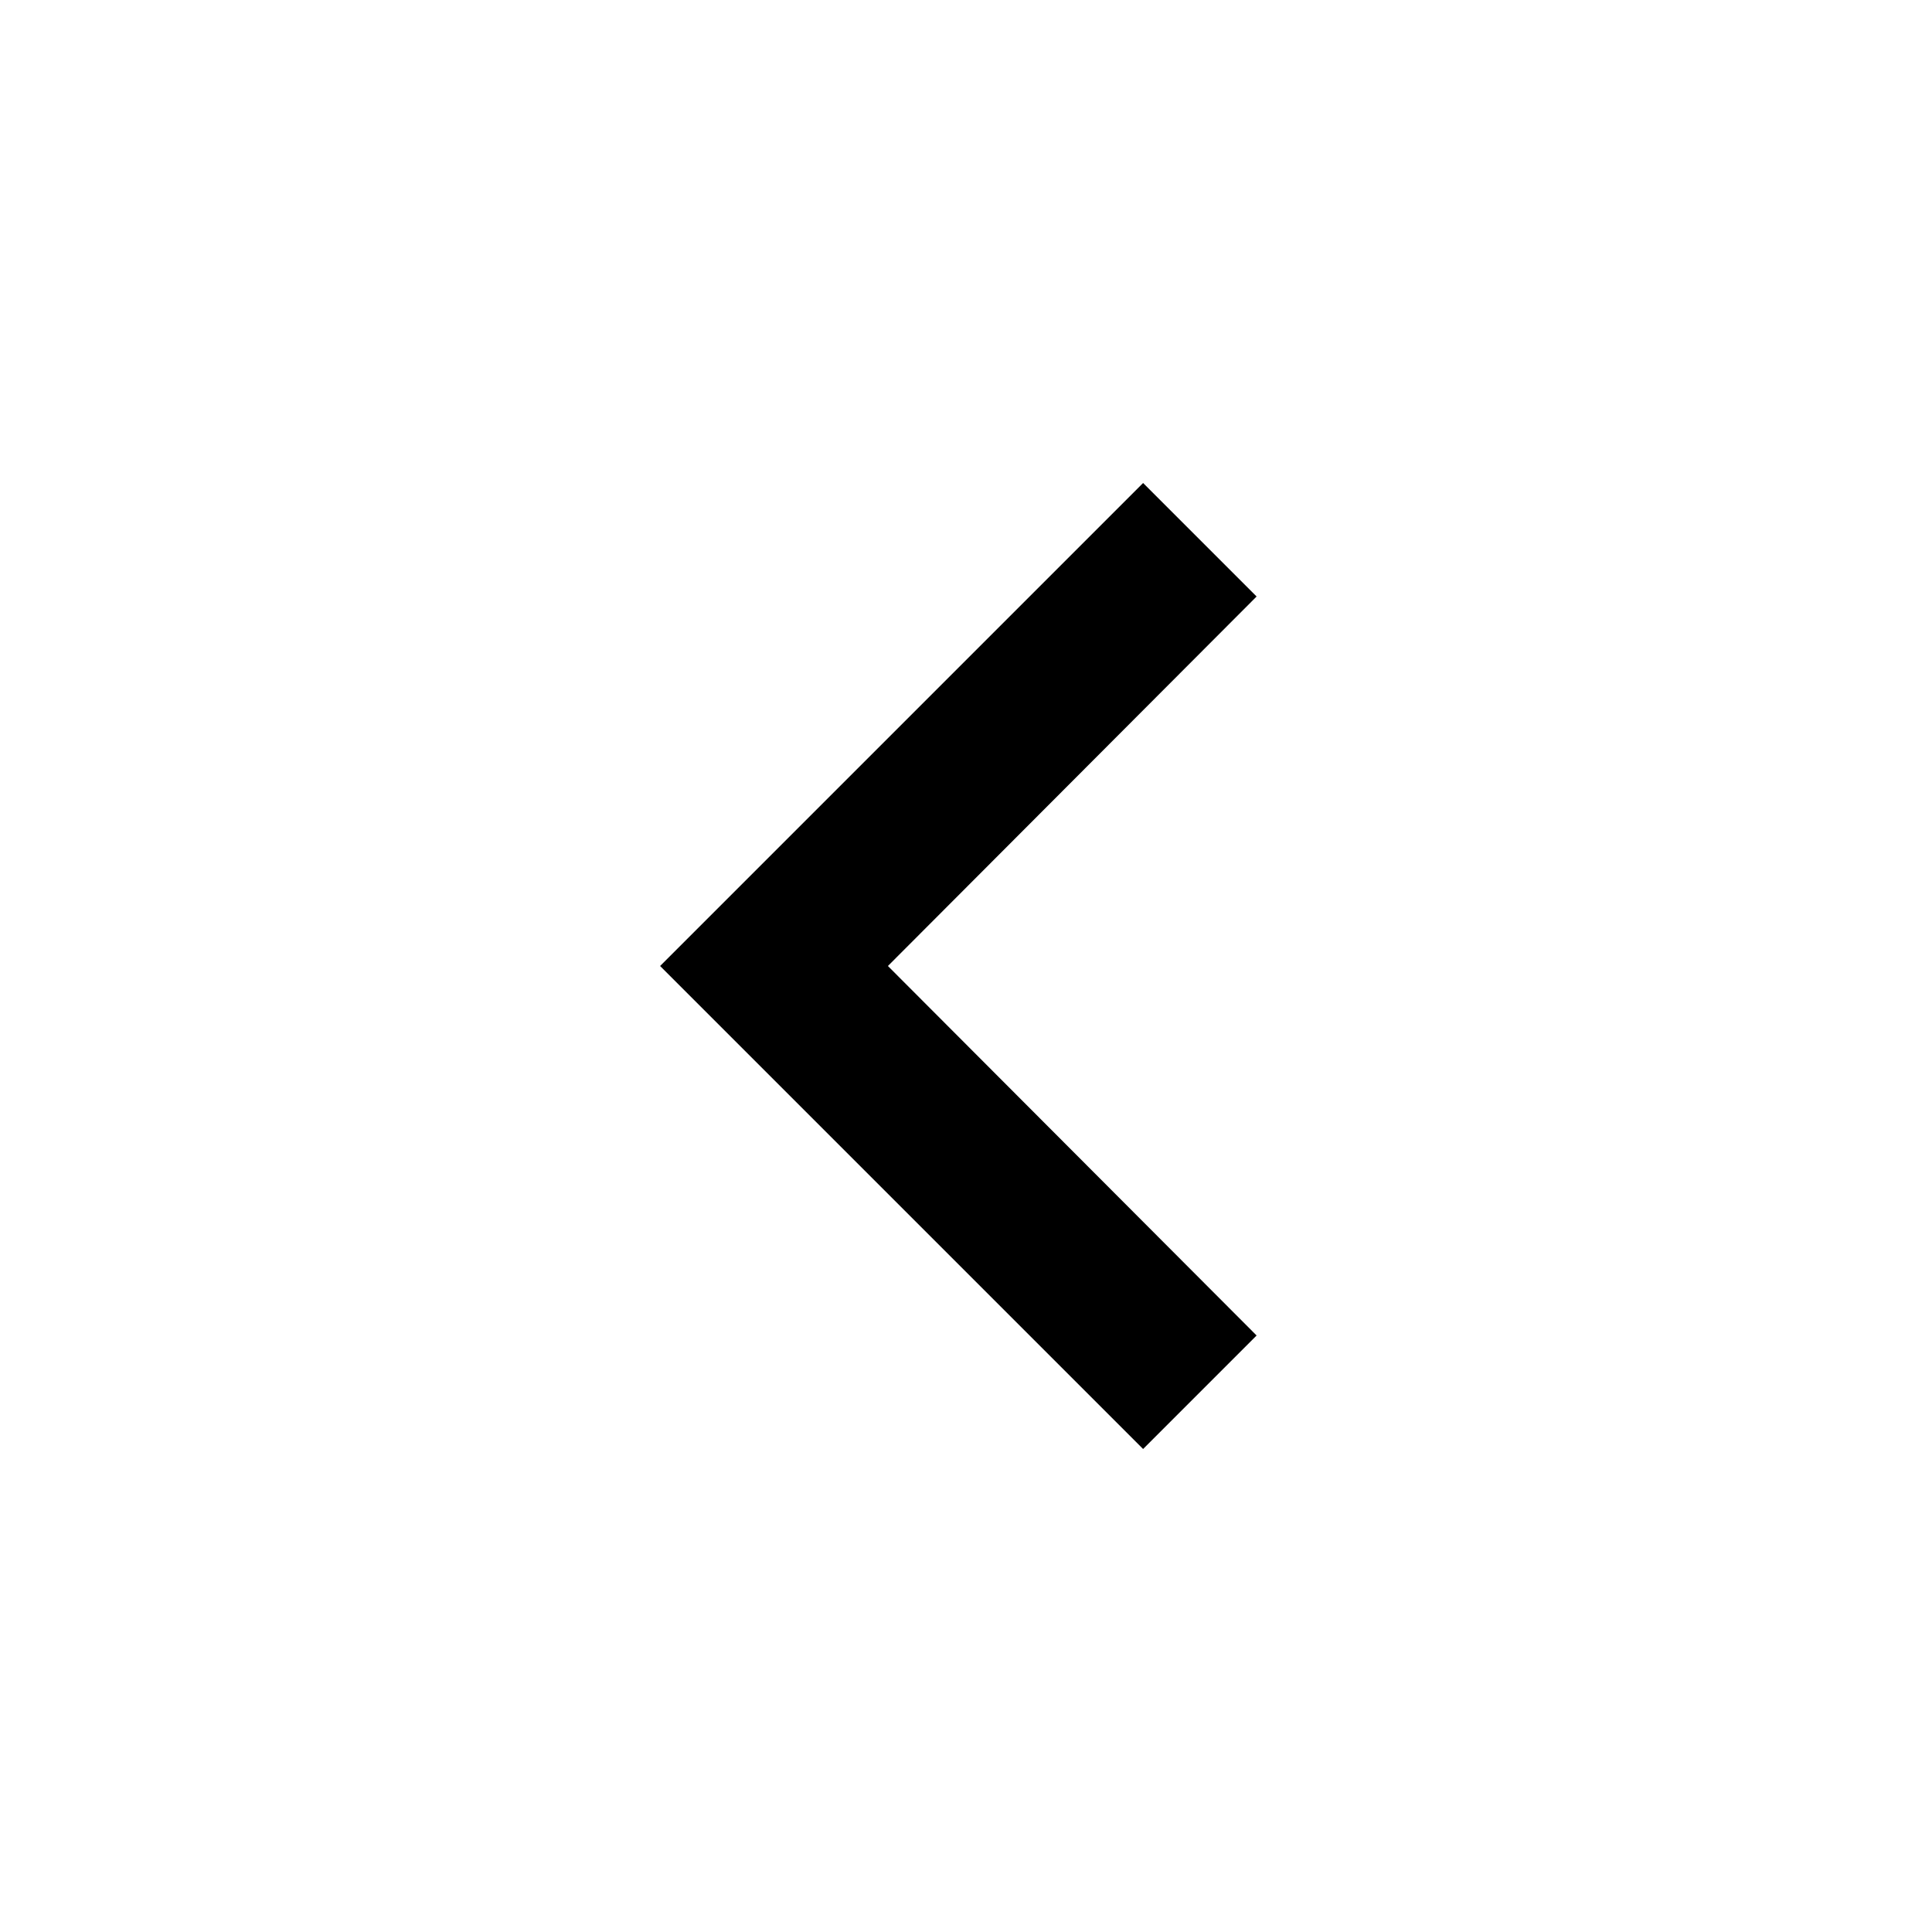
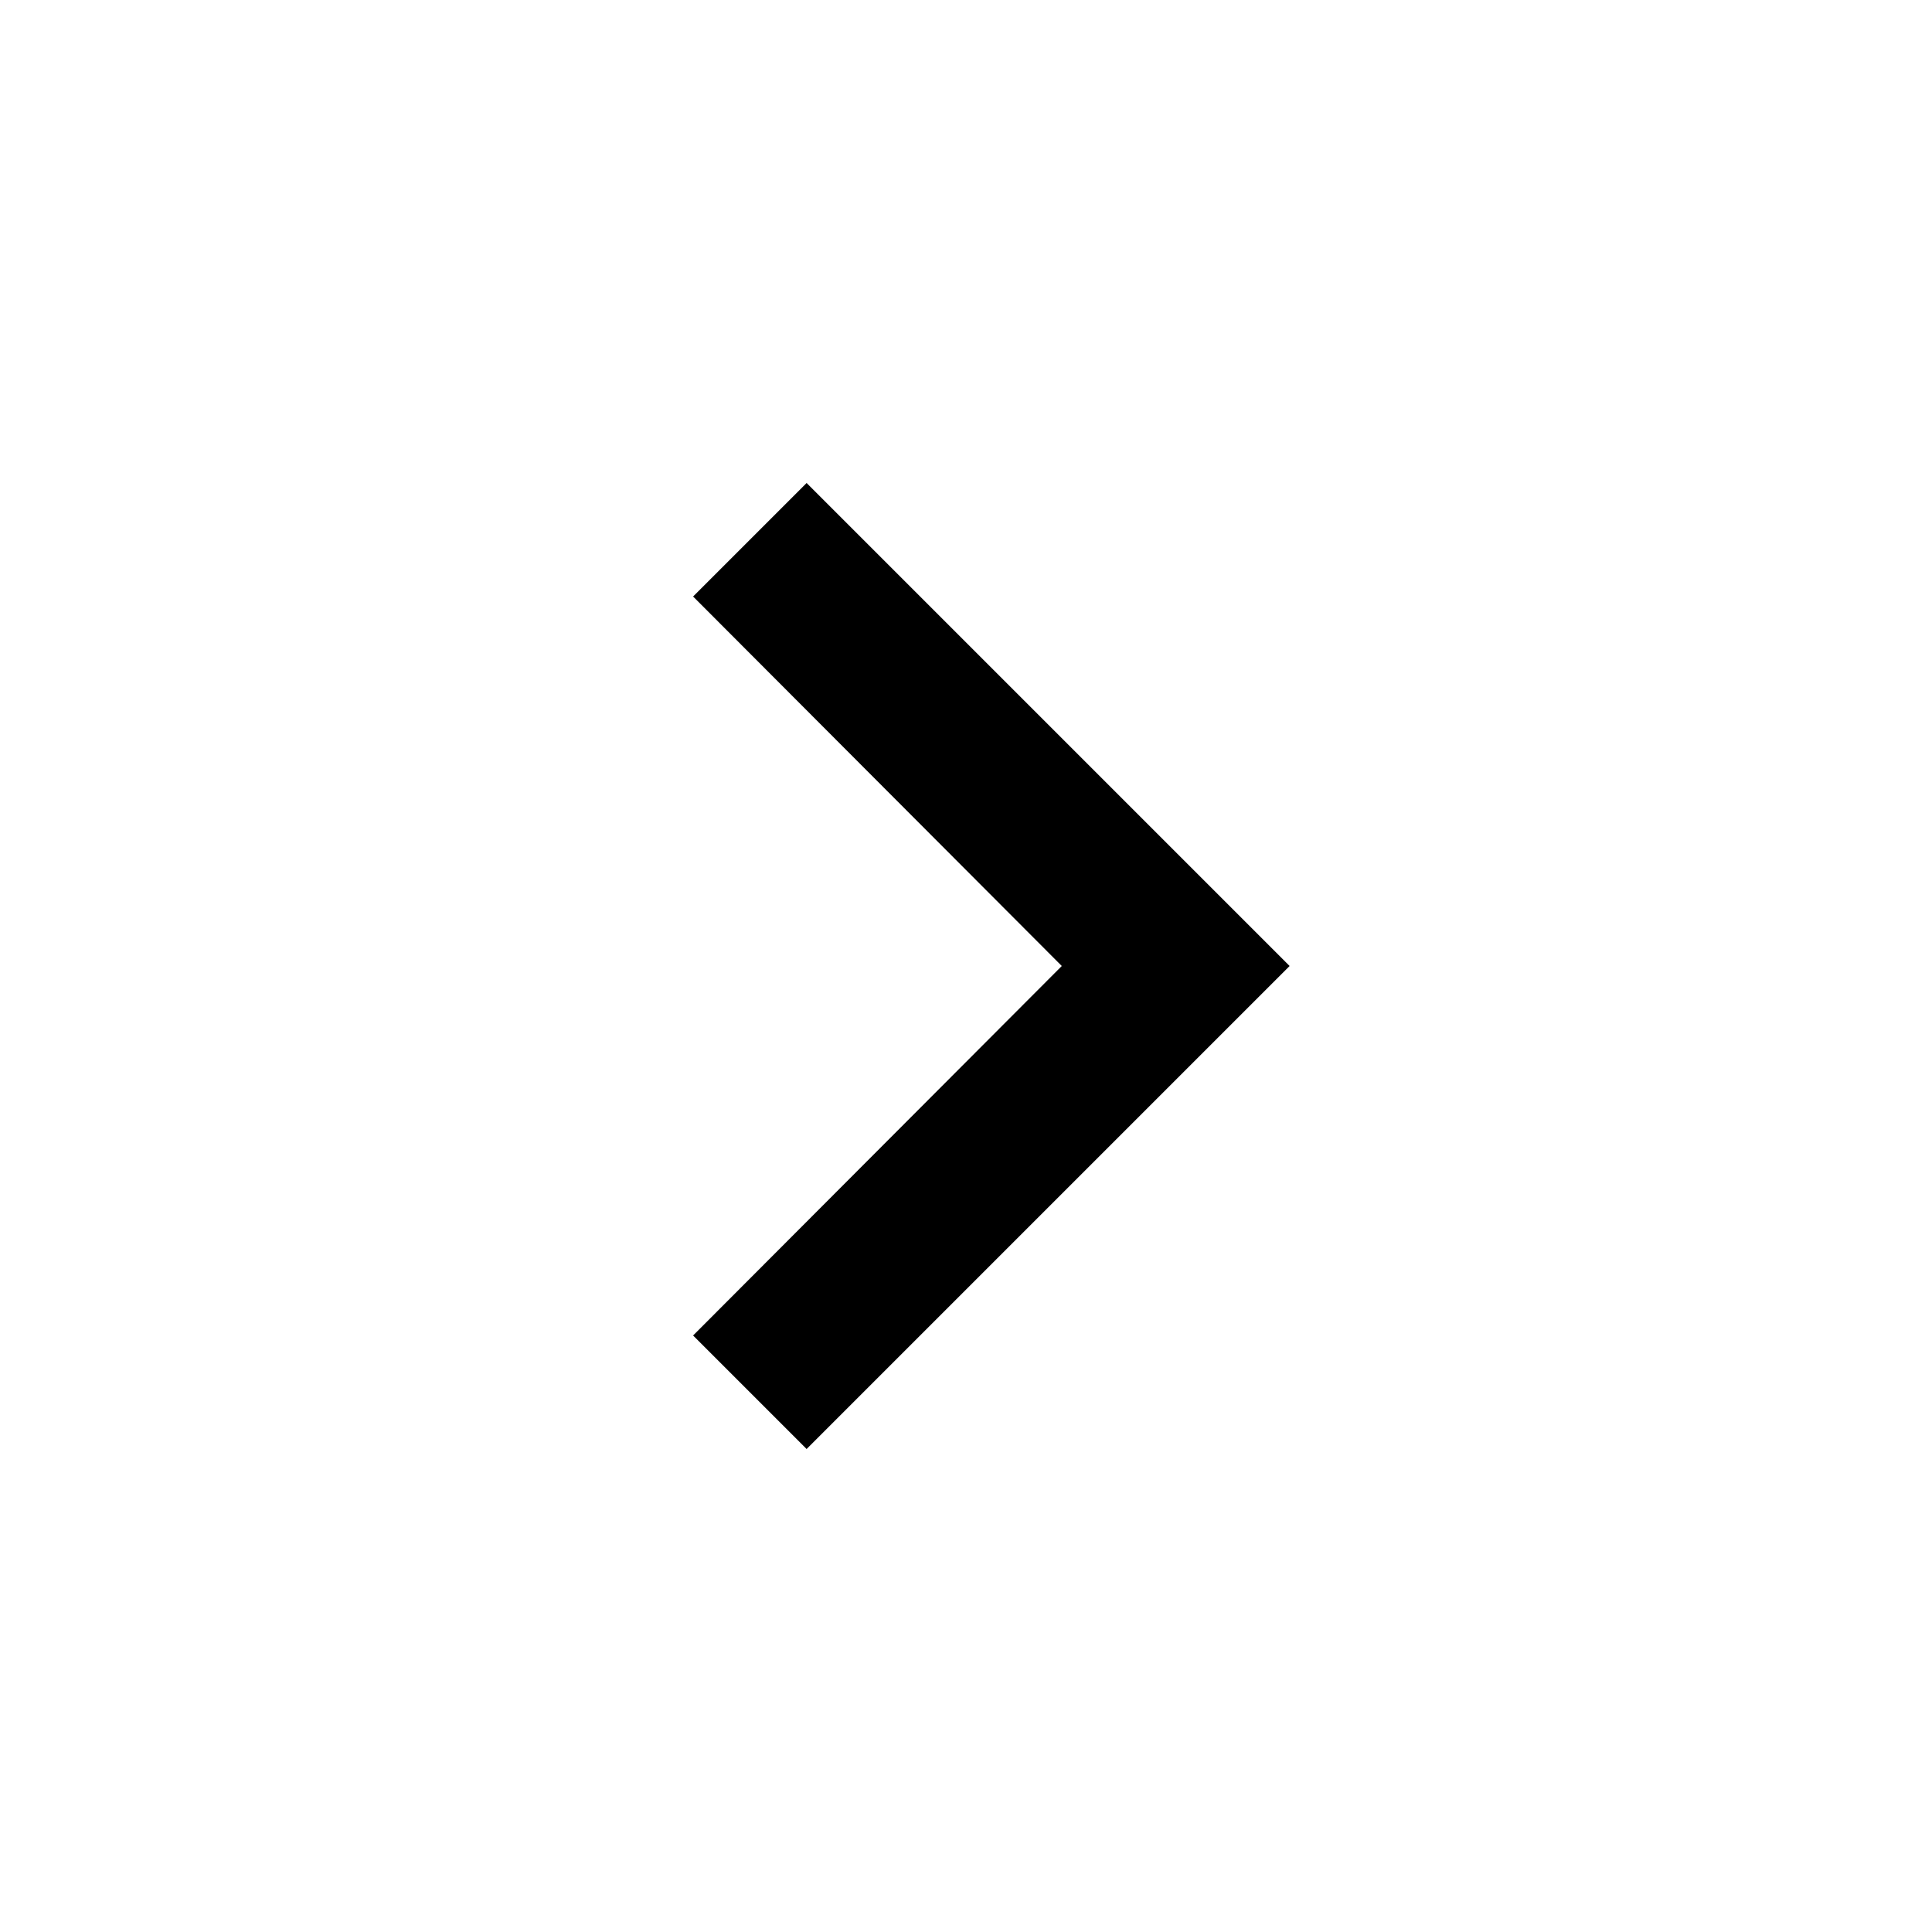
<svg xmlns="http://www.w3.org/2000/svg" width="current" height="current" viewBox="0 0 24 24" fill="current">
-   <path d="M14.2 6L8.2 12L14.2 18L15.61 16.59L11.03 12L15.61 7.41L14.2 6Z" fill="current" />
+   <path d="M10.02 18L16.02 12L10.02 6L8.61 7.41L13.19 12L8.61 16.59L10.02 18Z" fill="current" />
</svg>
